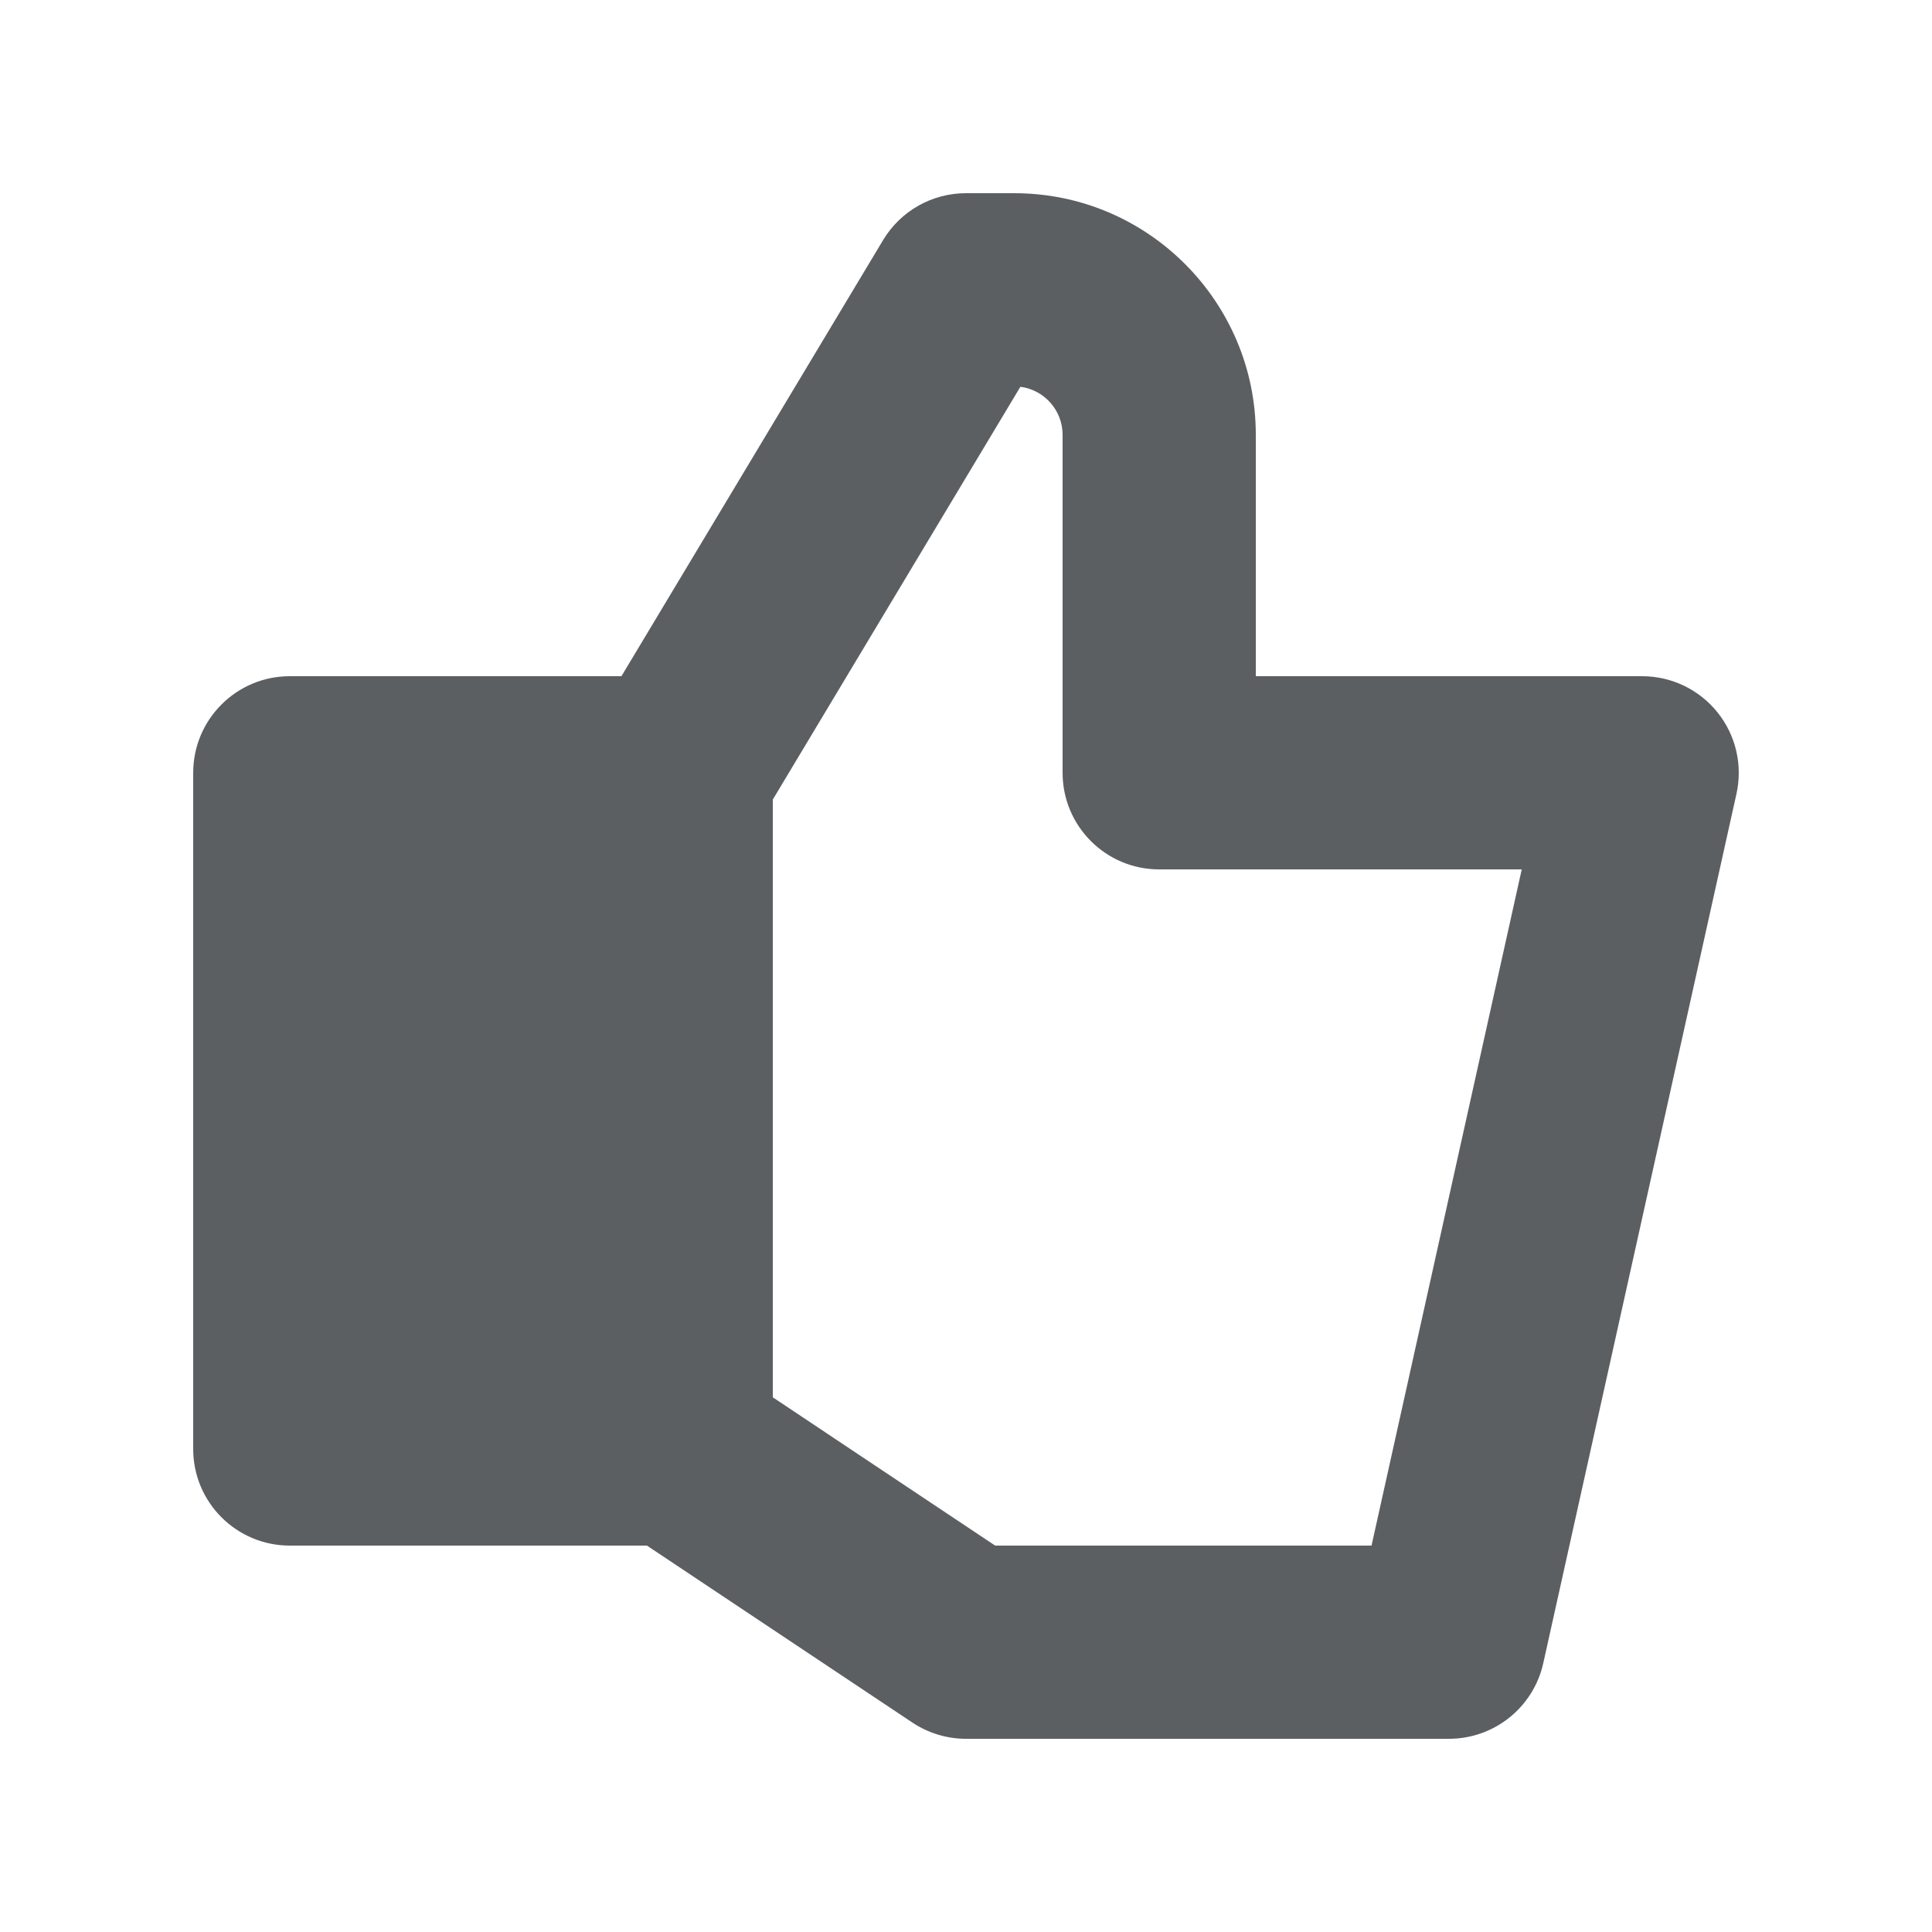
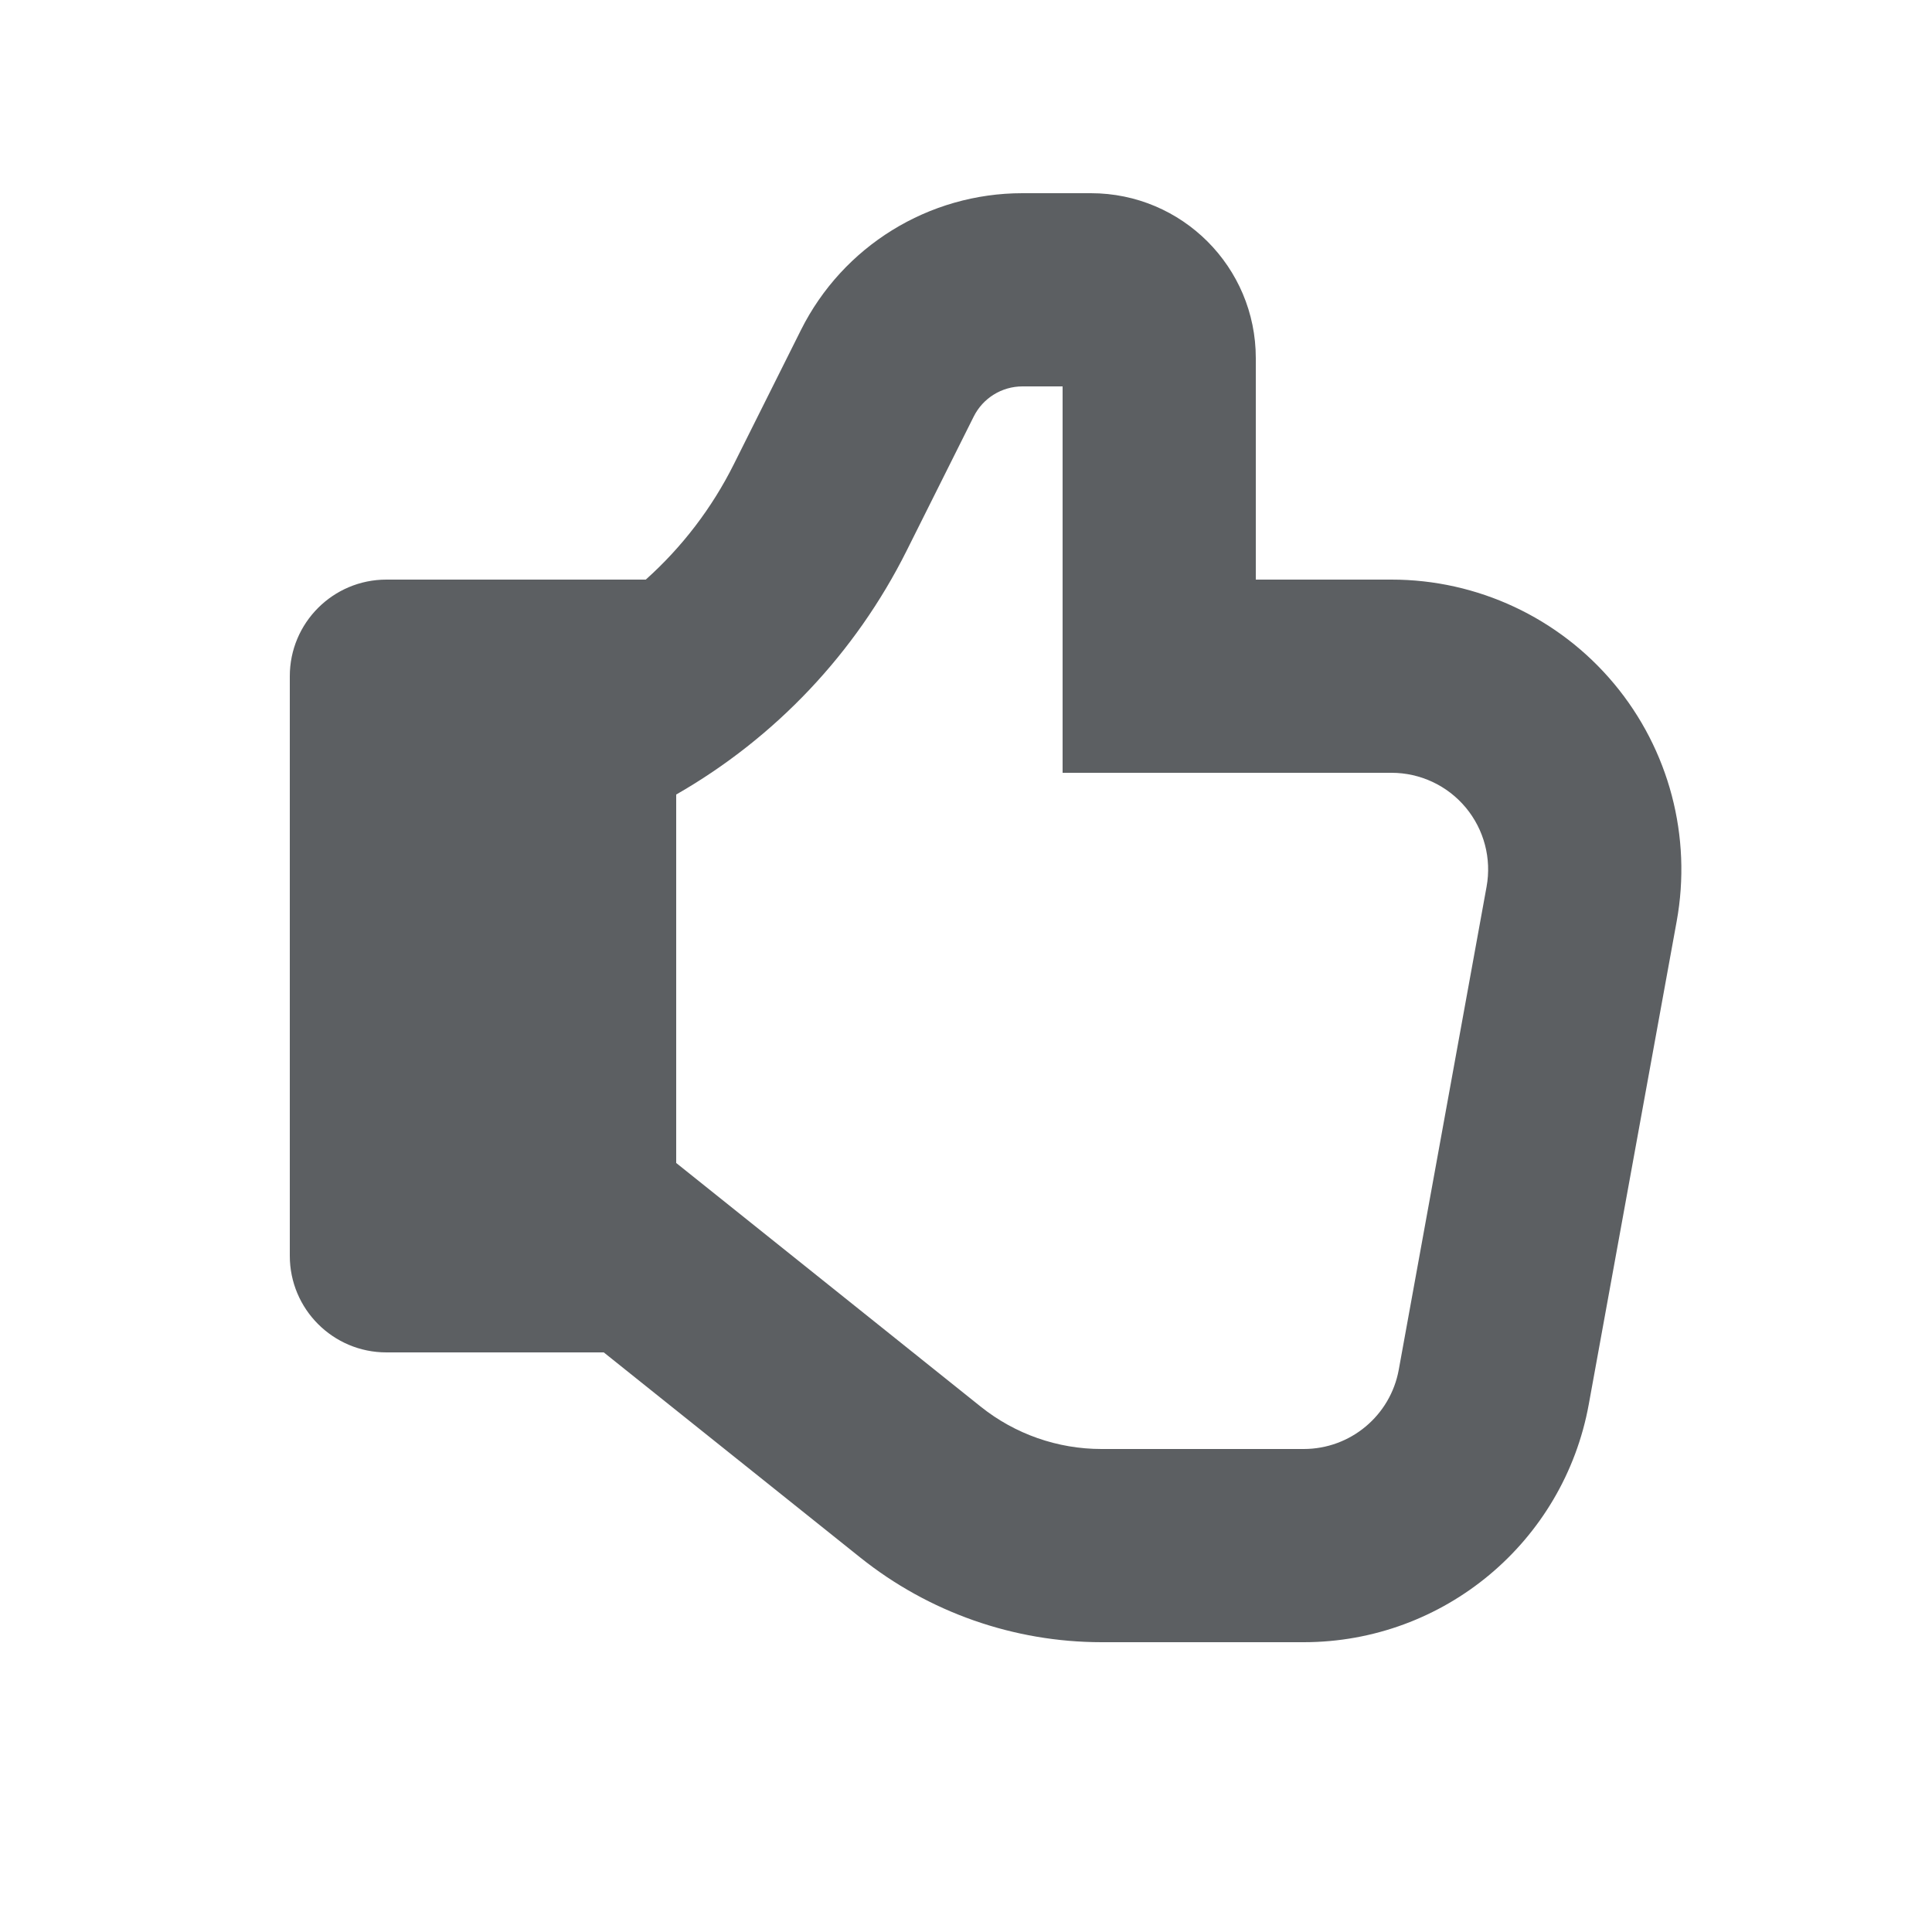
<svg xmlns="http://www.w3.org/2000/svg" viewBox="0 0 20 20">
-   <path d="M14.198 16h-3.896L8 14.465V8.277l2.563-4.273A.502.502 0 0111 4.5V8a1 1 0 001 1h3.753l-1.555 7zm3.582-8.625A1 1 0 0017 7h-4V4.5C13 3.122 11.88 2 10.5 2H10a1 1 0 00-.858.485L6.433 7H3a1 1 0 00-1 1v7a1 1 0 001 1h3.697l2.748 1.832c.164.109.357.168.555.168h5a1 1 0 00.976-.783l2-9a1 1 0 00-.196-.842z" fill="#5C5F62" />
+   <path fill-rule="evenodd" d="M6.685 6a4 4 0 0 0 .911-1.193l.695-1.39A2.563 2.563 0 0 1 10.584 2h.709A1.707 1.707 0 0 1 13 3.707V6h1.405a3 3 0 0 1 2.952 3.537l-.91 5A3 3 0 0 1 13.498 17h-2.094a4 4 0 0 1-2.499-.877L6.25 14H4a1 1 0 0 1-1-1V7a1 1 0 0 1 1-1h2.685Zm3.9-2H11v4h3.405a1 1 0 0 1 .984 1.179l-.909 5a1 1 0 0 1-.984.821h-2.093a2 2 0 0 1-1.25-.438L7 12.039V8.225a6 6 0 0 0 2.385-2.523l.695-1.39A.564.564 0 0 1 10.584 4Z" fill="#5C5F62" />
</svg>
